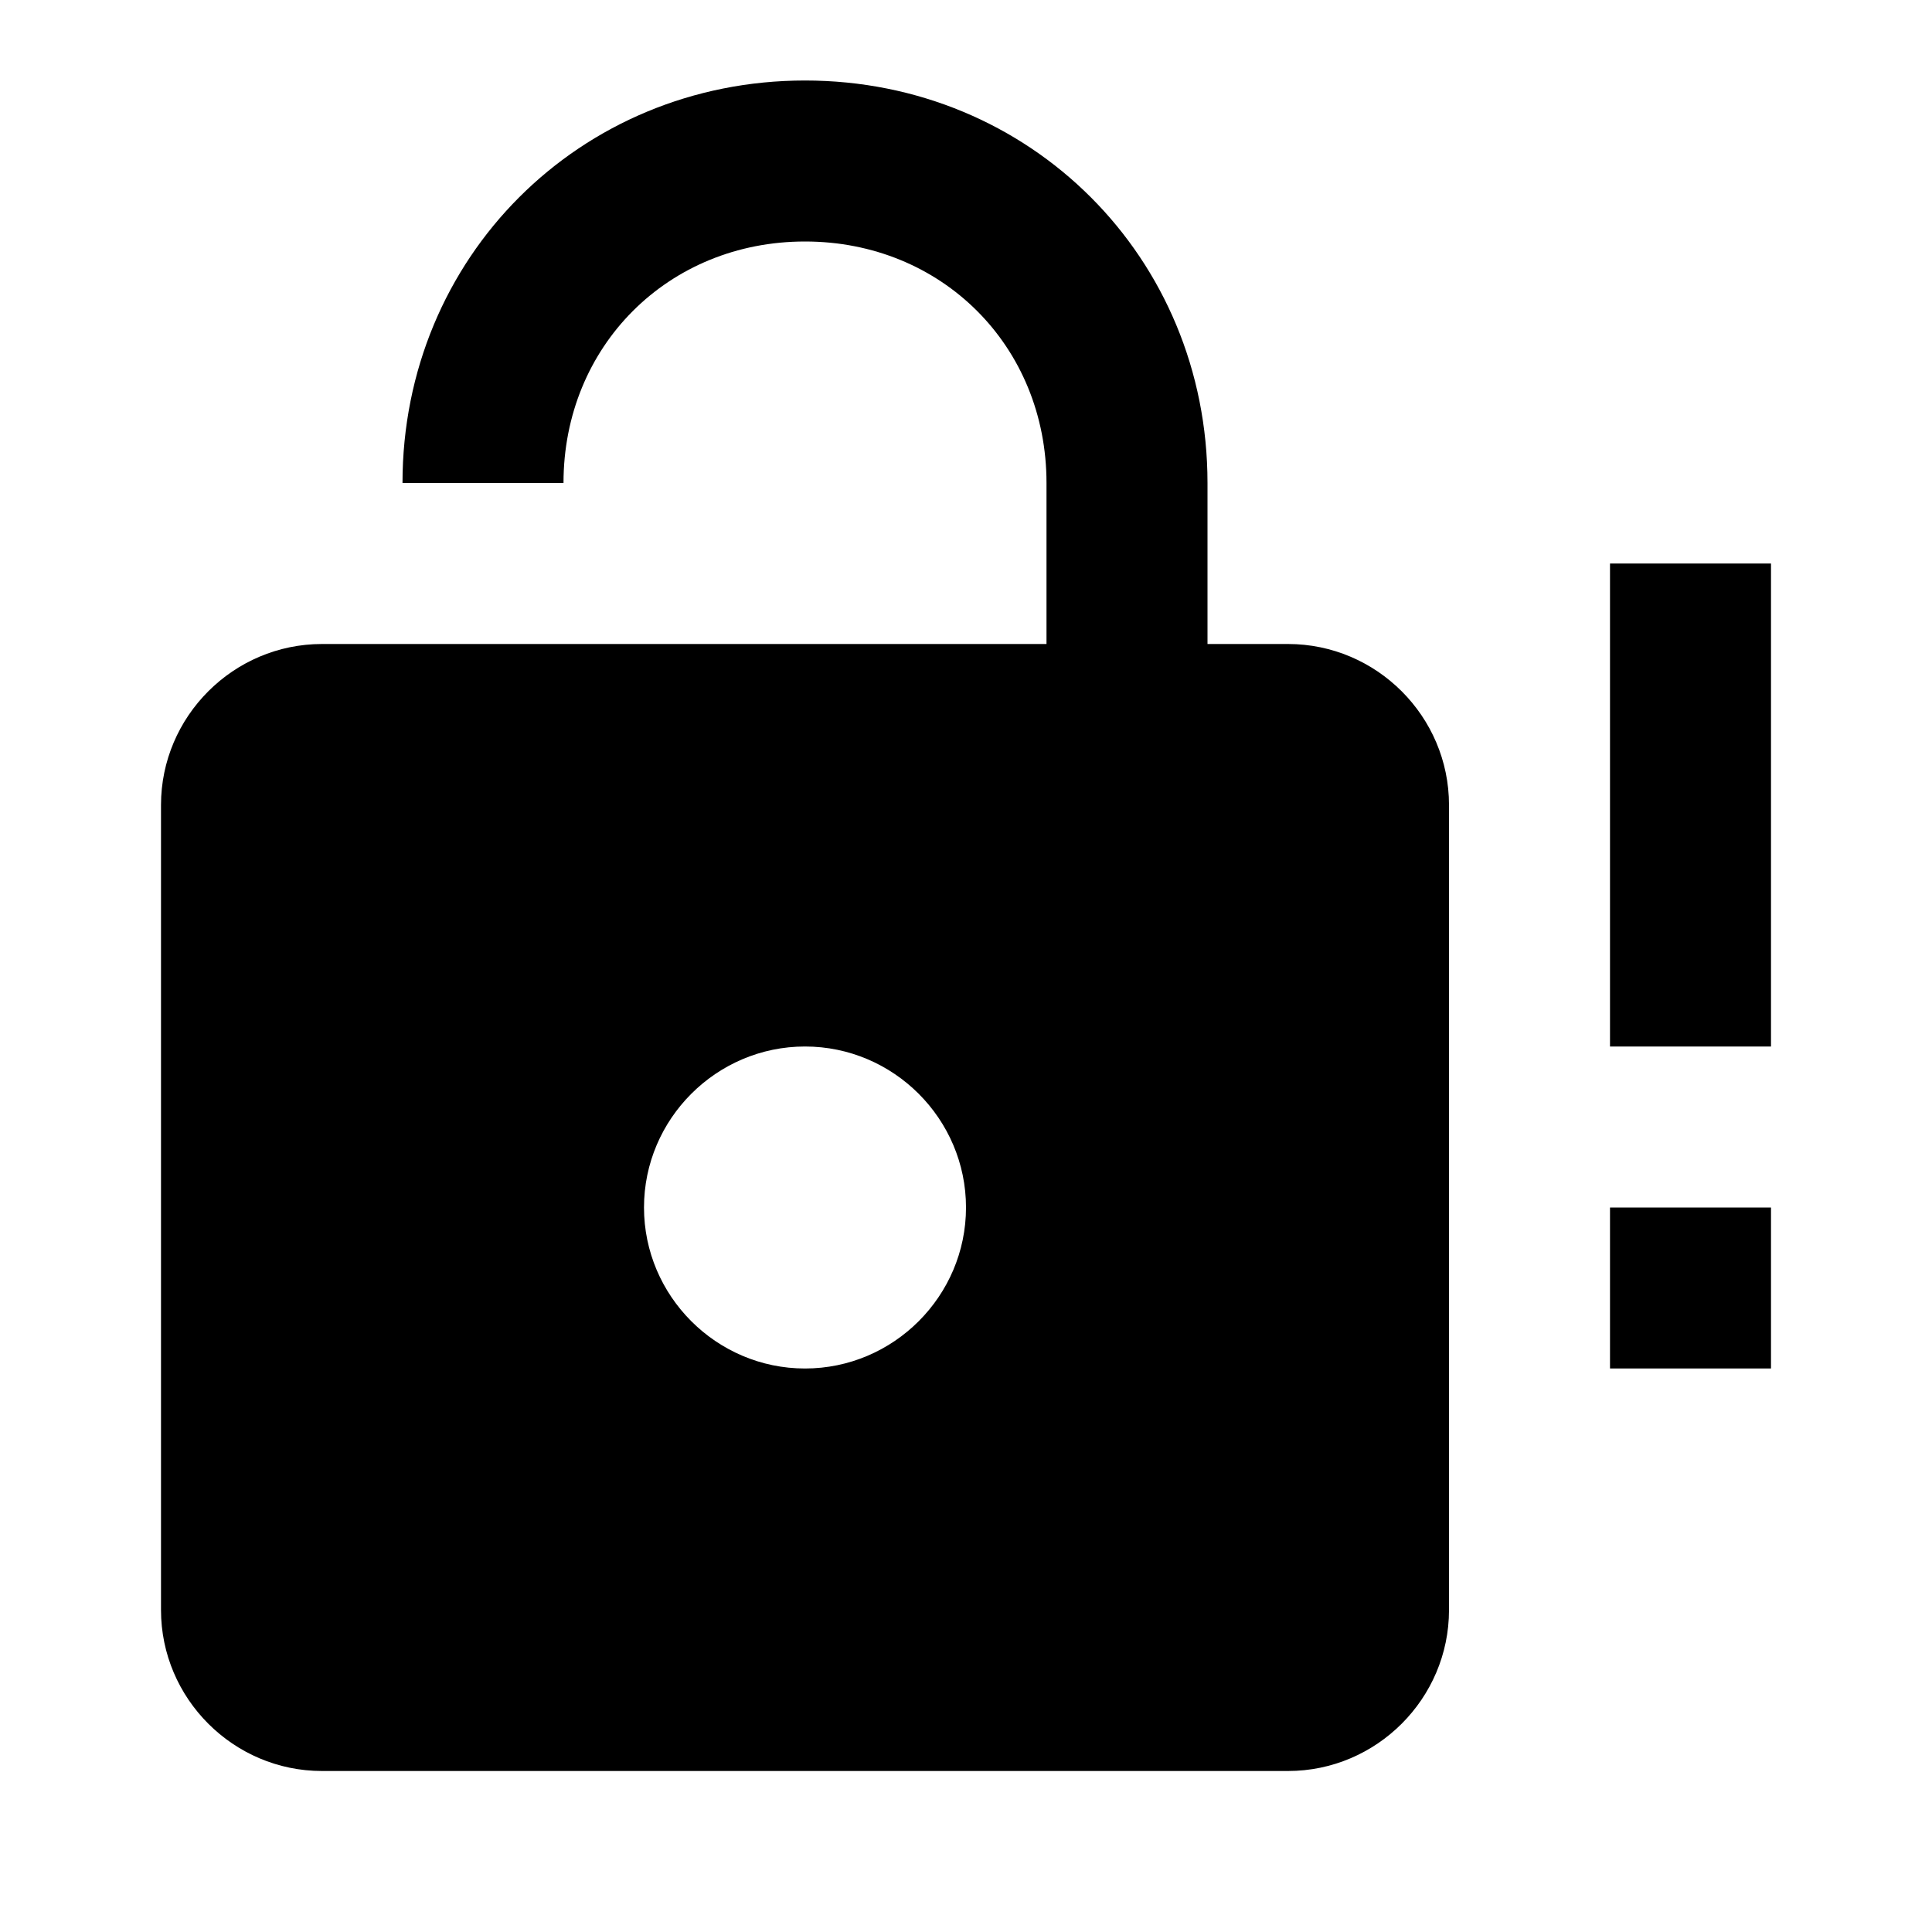
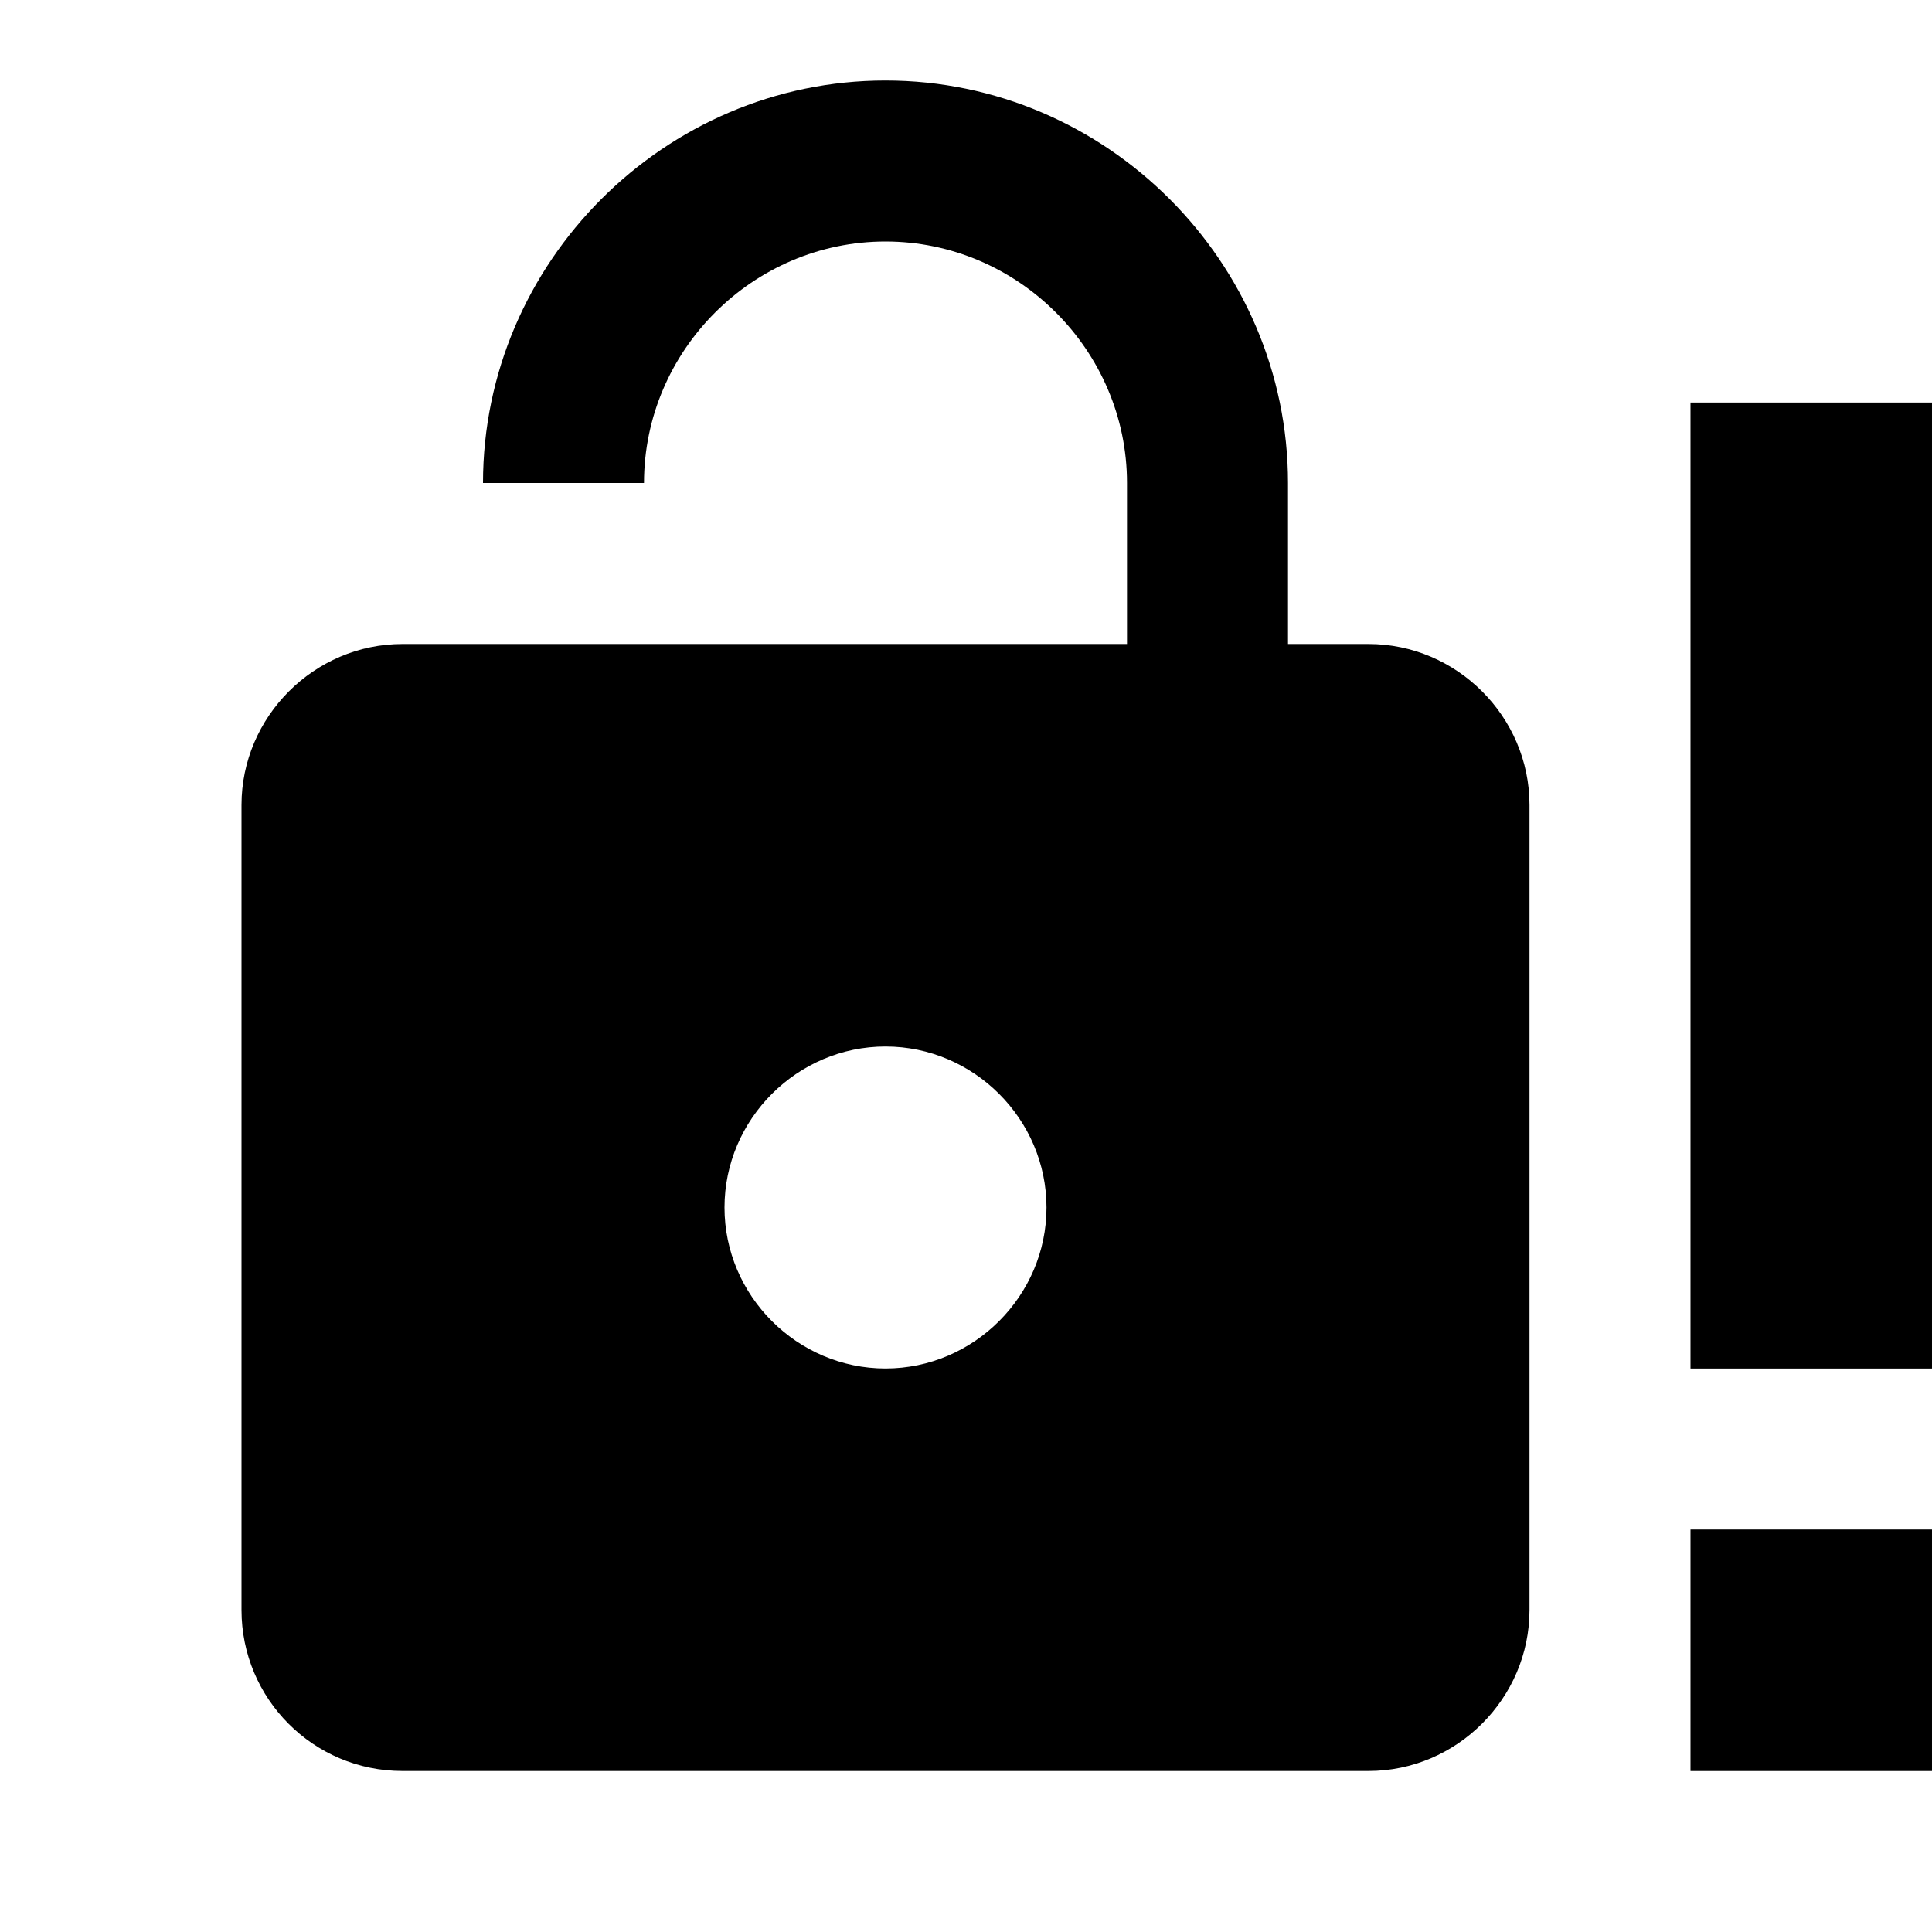
- <svg xmlns="http://www.w3.org/2000/svg" viewBox="0 0 24 24">
-   <path d="M16 8C17.1 8 18 8.9 18 10V20C18 21.1 17.1 22 16 22H4C2.9 22 2 21.1 2 20V10C2 8.9 2.9 8 4 8H13V6C13 4.3 11.7 3 10 3S7 4.3 7 6H5C5 3.2 7.2 1 10 1S15 3.2 15 6V8H16M10 17C11.1 17 12 16.1 12 15S11.1 13 10 13 8 13.9 8 15 8.9 17 10 17M22 13H20V7H22V13M22 17H20V15H22V17Z" />
+ <svg xmlns="http://www.w3.org/2000/svg" viewBox="0 0 24 24" xml:space="preserve" style="fill-rule:evenodd;clip-rule:evenodd;stroke-linejoin:round;stroke-miterlimit:2">
+   <path d="M22.326 14.864h-2.652v-12h2.652v12m0 5h-2.652v-3h2.652v3Z" style="fill-rule:nonzero" transform="matrix(1.13122 0 0 1 -1.2557 2.1364)" />
+   <path d="M18 8c1.097 0 2 .903 2 2v10c0 1.097-.903 2-2 2H6c-1.11 0-2-.9-2-2V10c0-1.097.903-2 2-2h9V6c0-1.646-1.354-3-3-3S9 4.354 9 6H7c0-2.743 2.257-5 5-5s5 2.257 5 5v2h1m-6 9c1.097 0 2-.903 2-2s-.903-2-2-2-2 .903-2 2 .903 2 2 2Z" style="fill-rule:nonzero" transform="translate(-1)" />
</svg>
